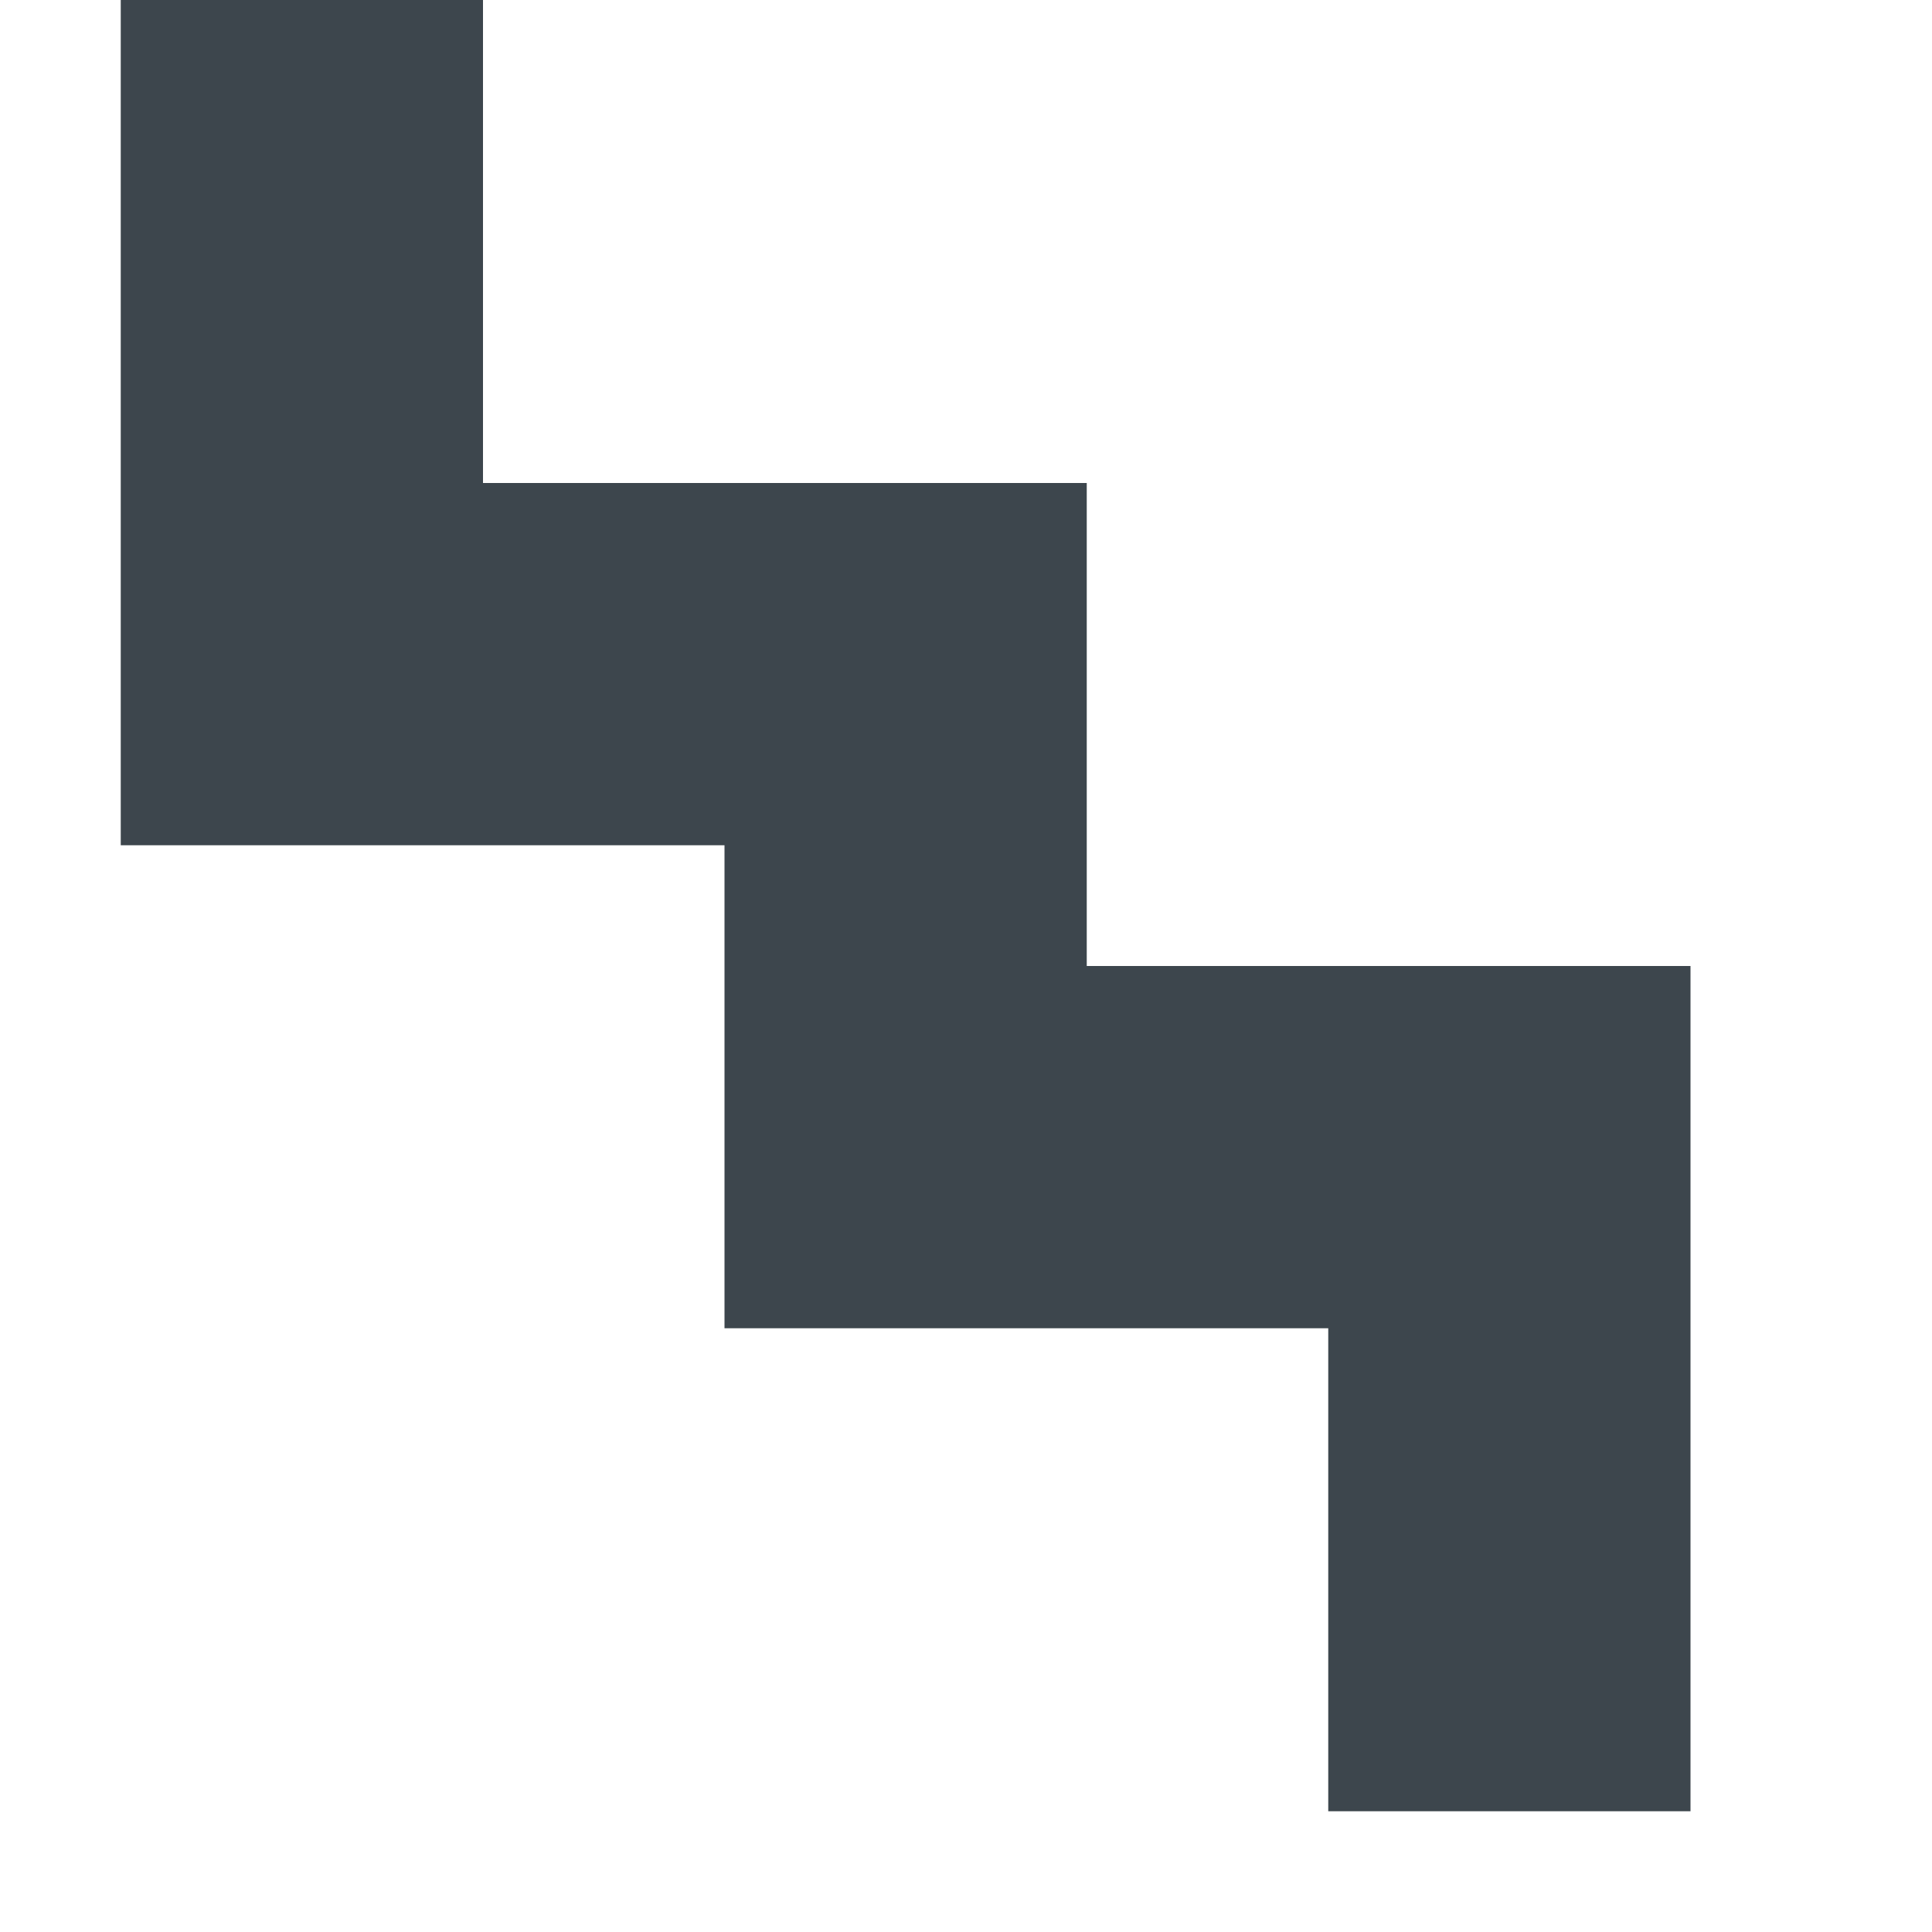
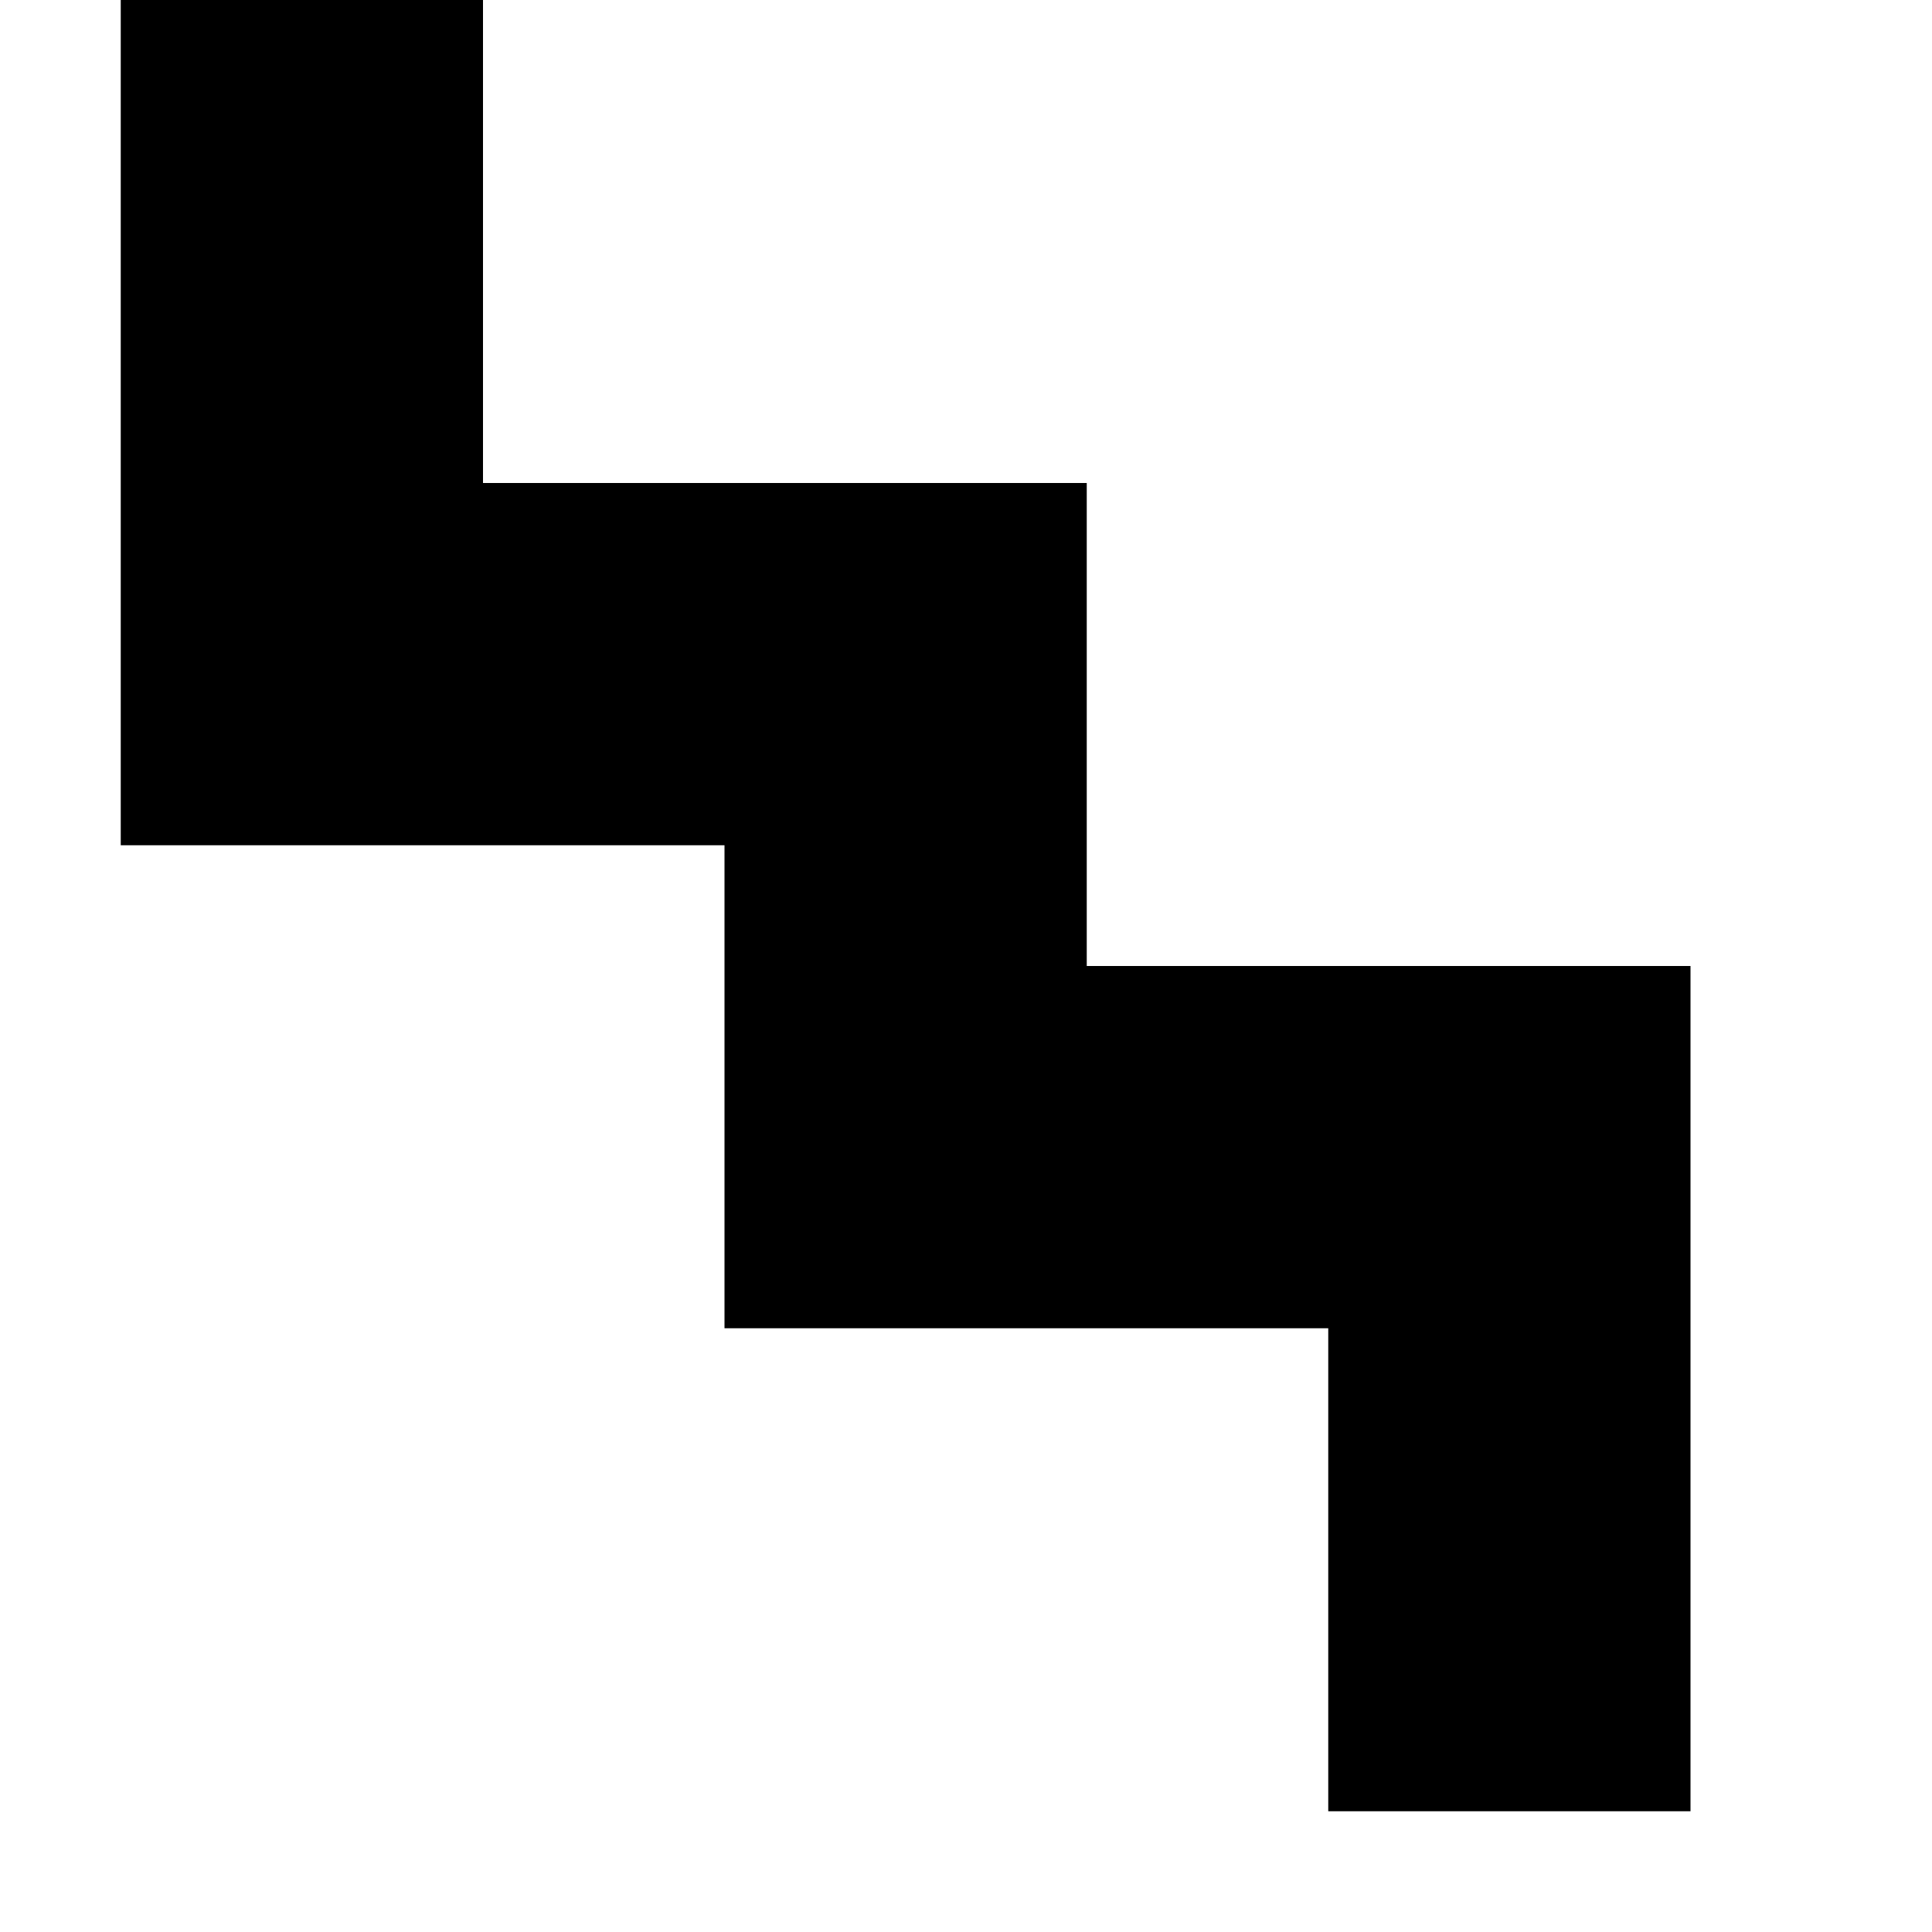
<svg xmlns="http://www.w3.org/2000/svg" version="1.1" id="artwork" x="0px" y="0px" width="16px" height="16px" viewBox="0 0 16 16" enable-background="new 0 0 16 16" xml:space="preserve">
-   <polygon fill="#3D464D" points="9,8 9,4 4,4 4,0 1,0 1,7 6,7 6,11 11,11 11,15 14,15 14,8 " />
+   <polygon points="9,8 9,4 4,4 4,0 1,0 1,7 6,7 6,11 11,11 11,15 14,15 14,8 " />
</svg>
